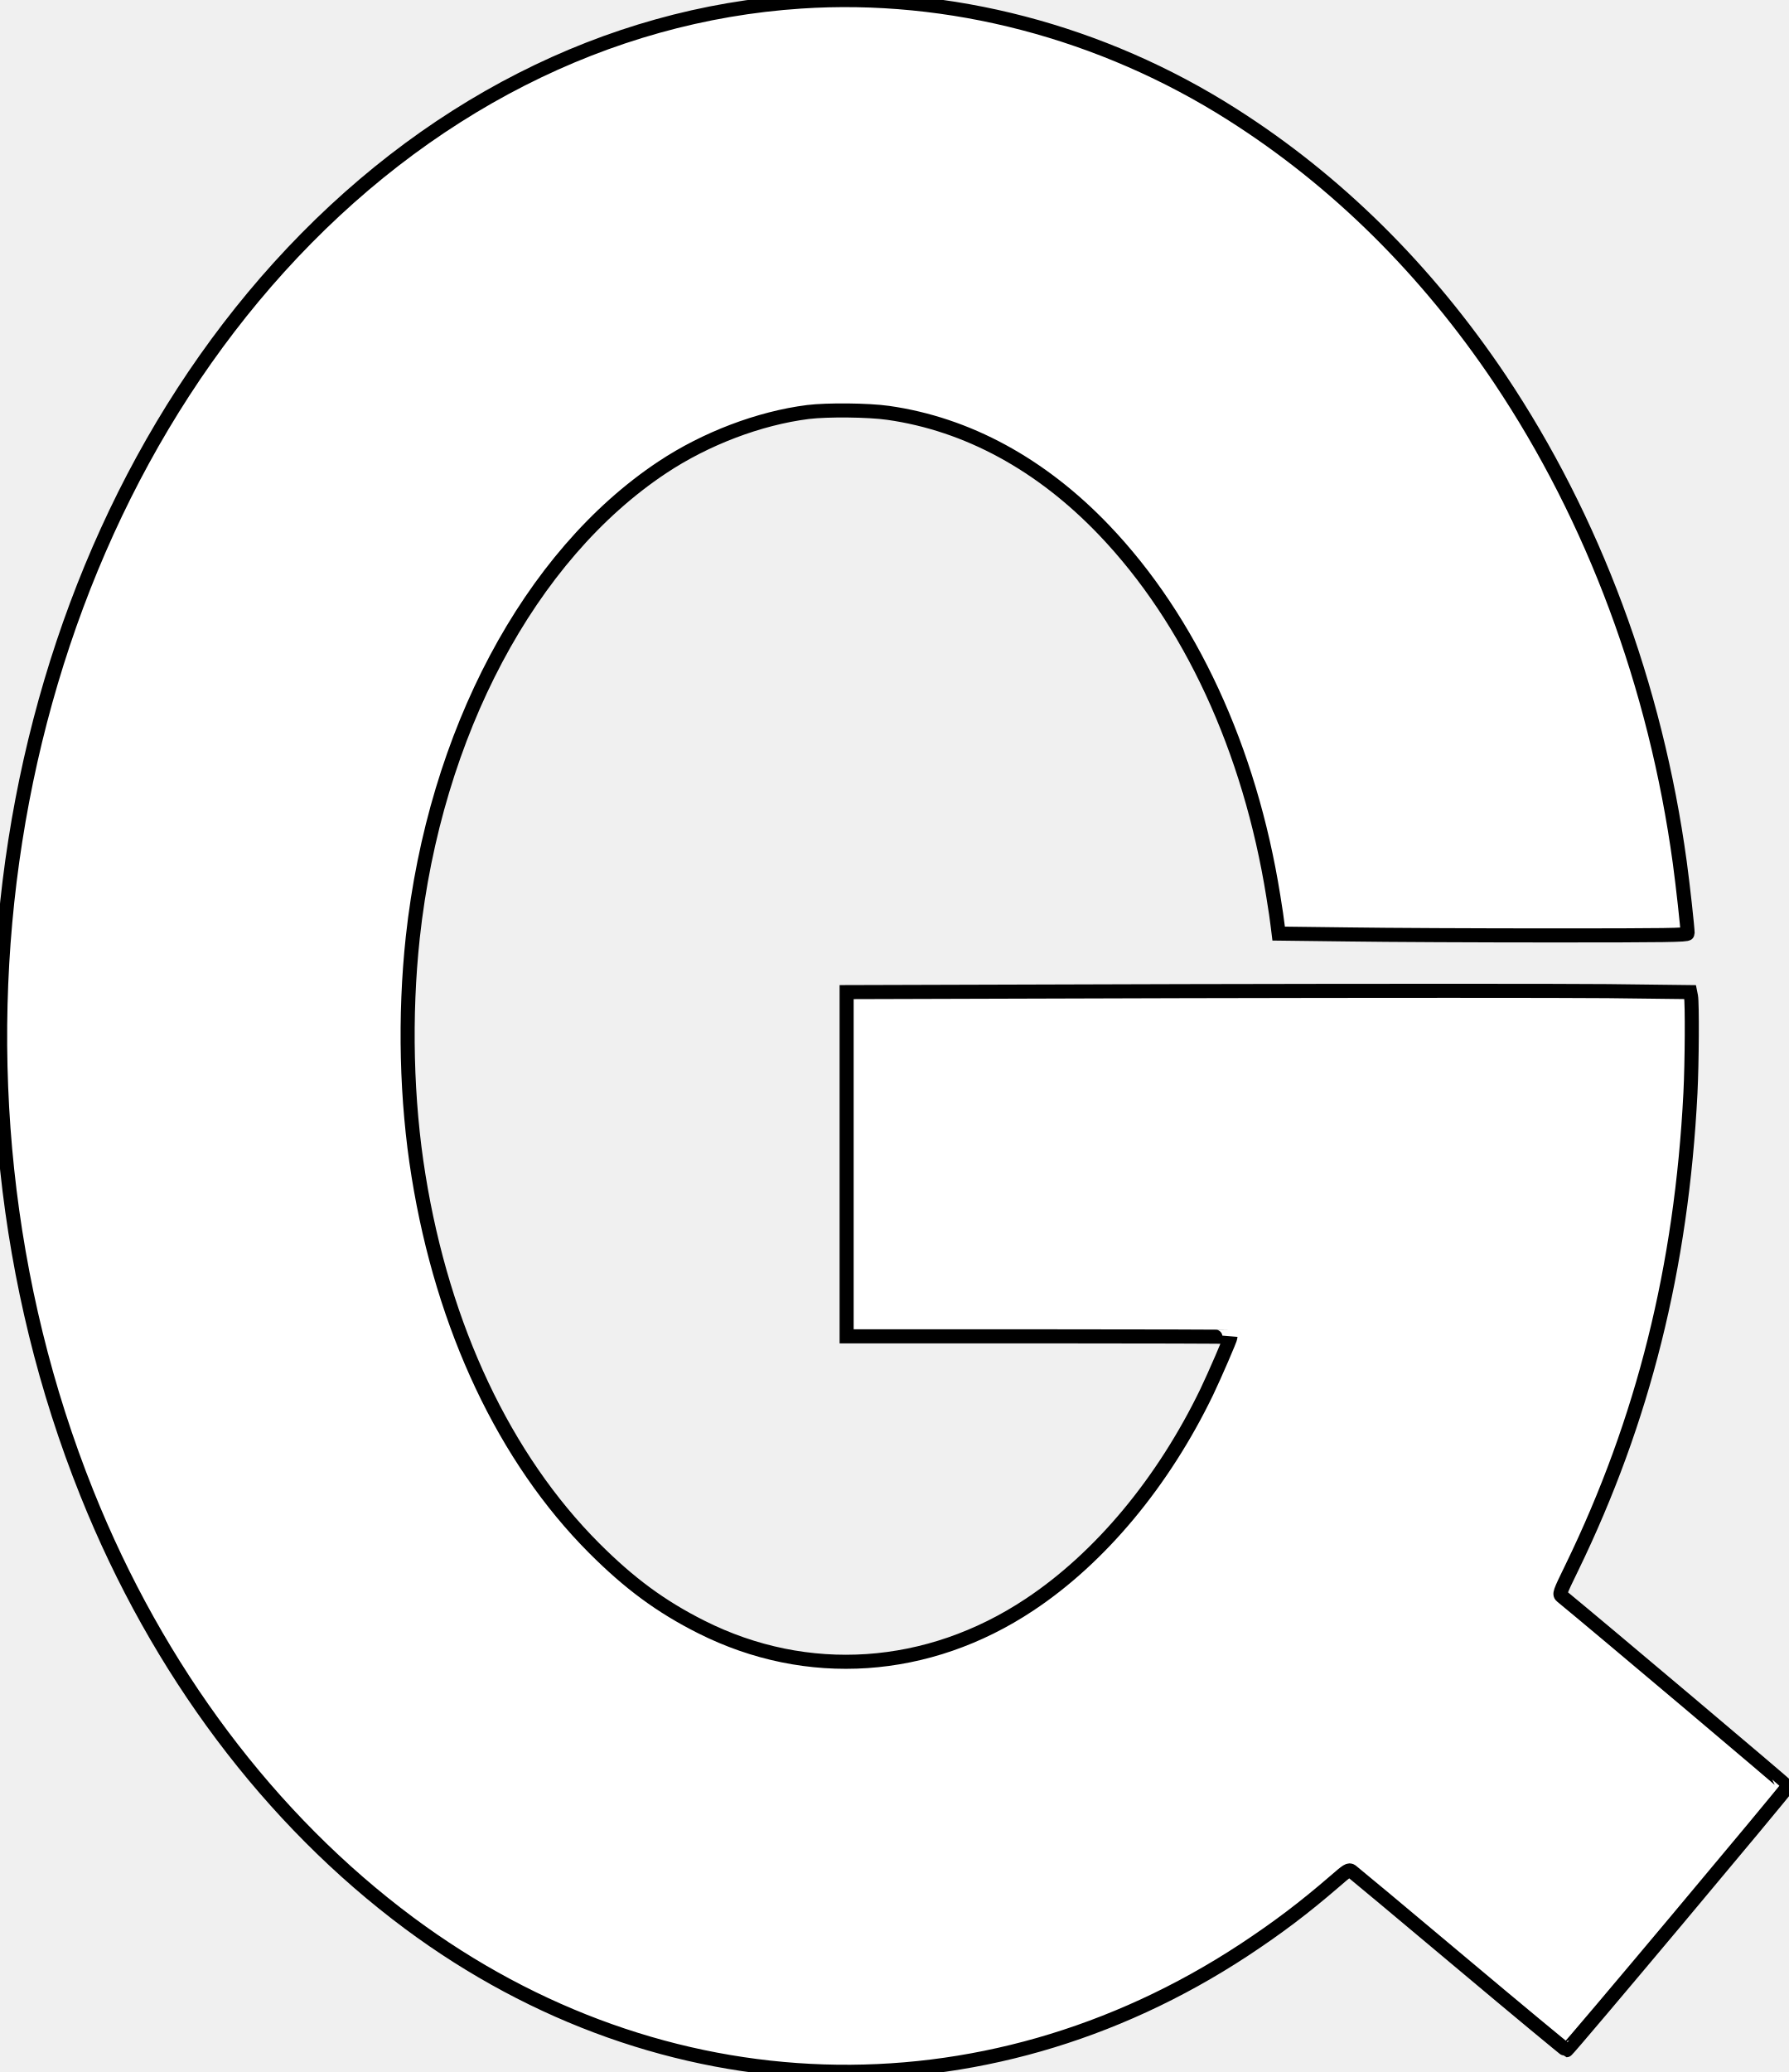
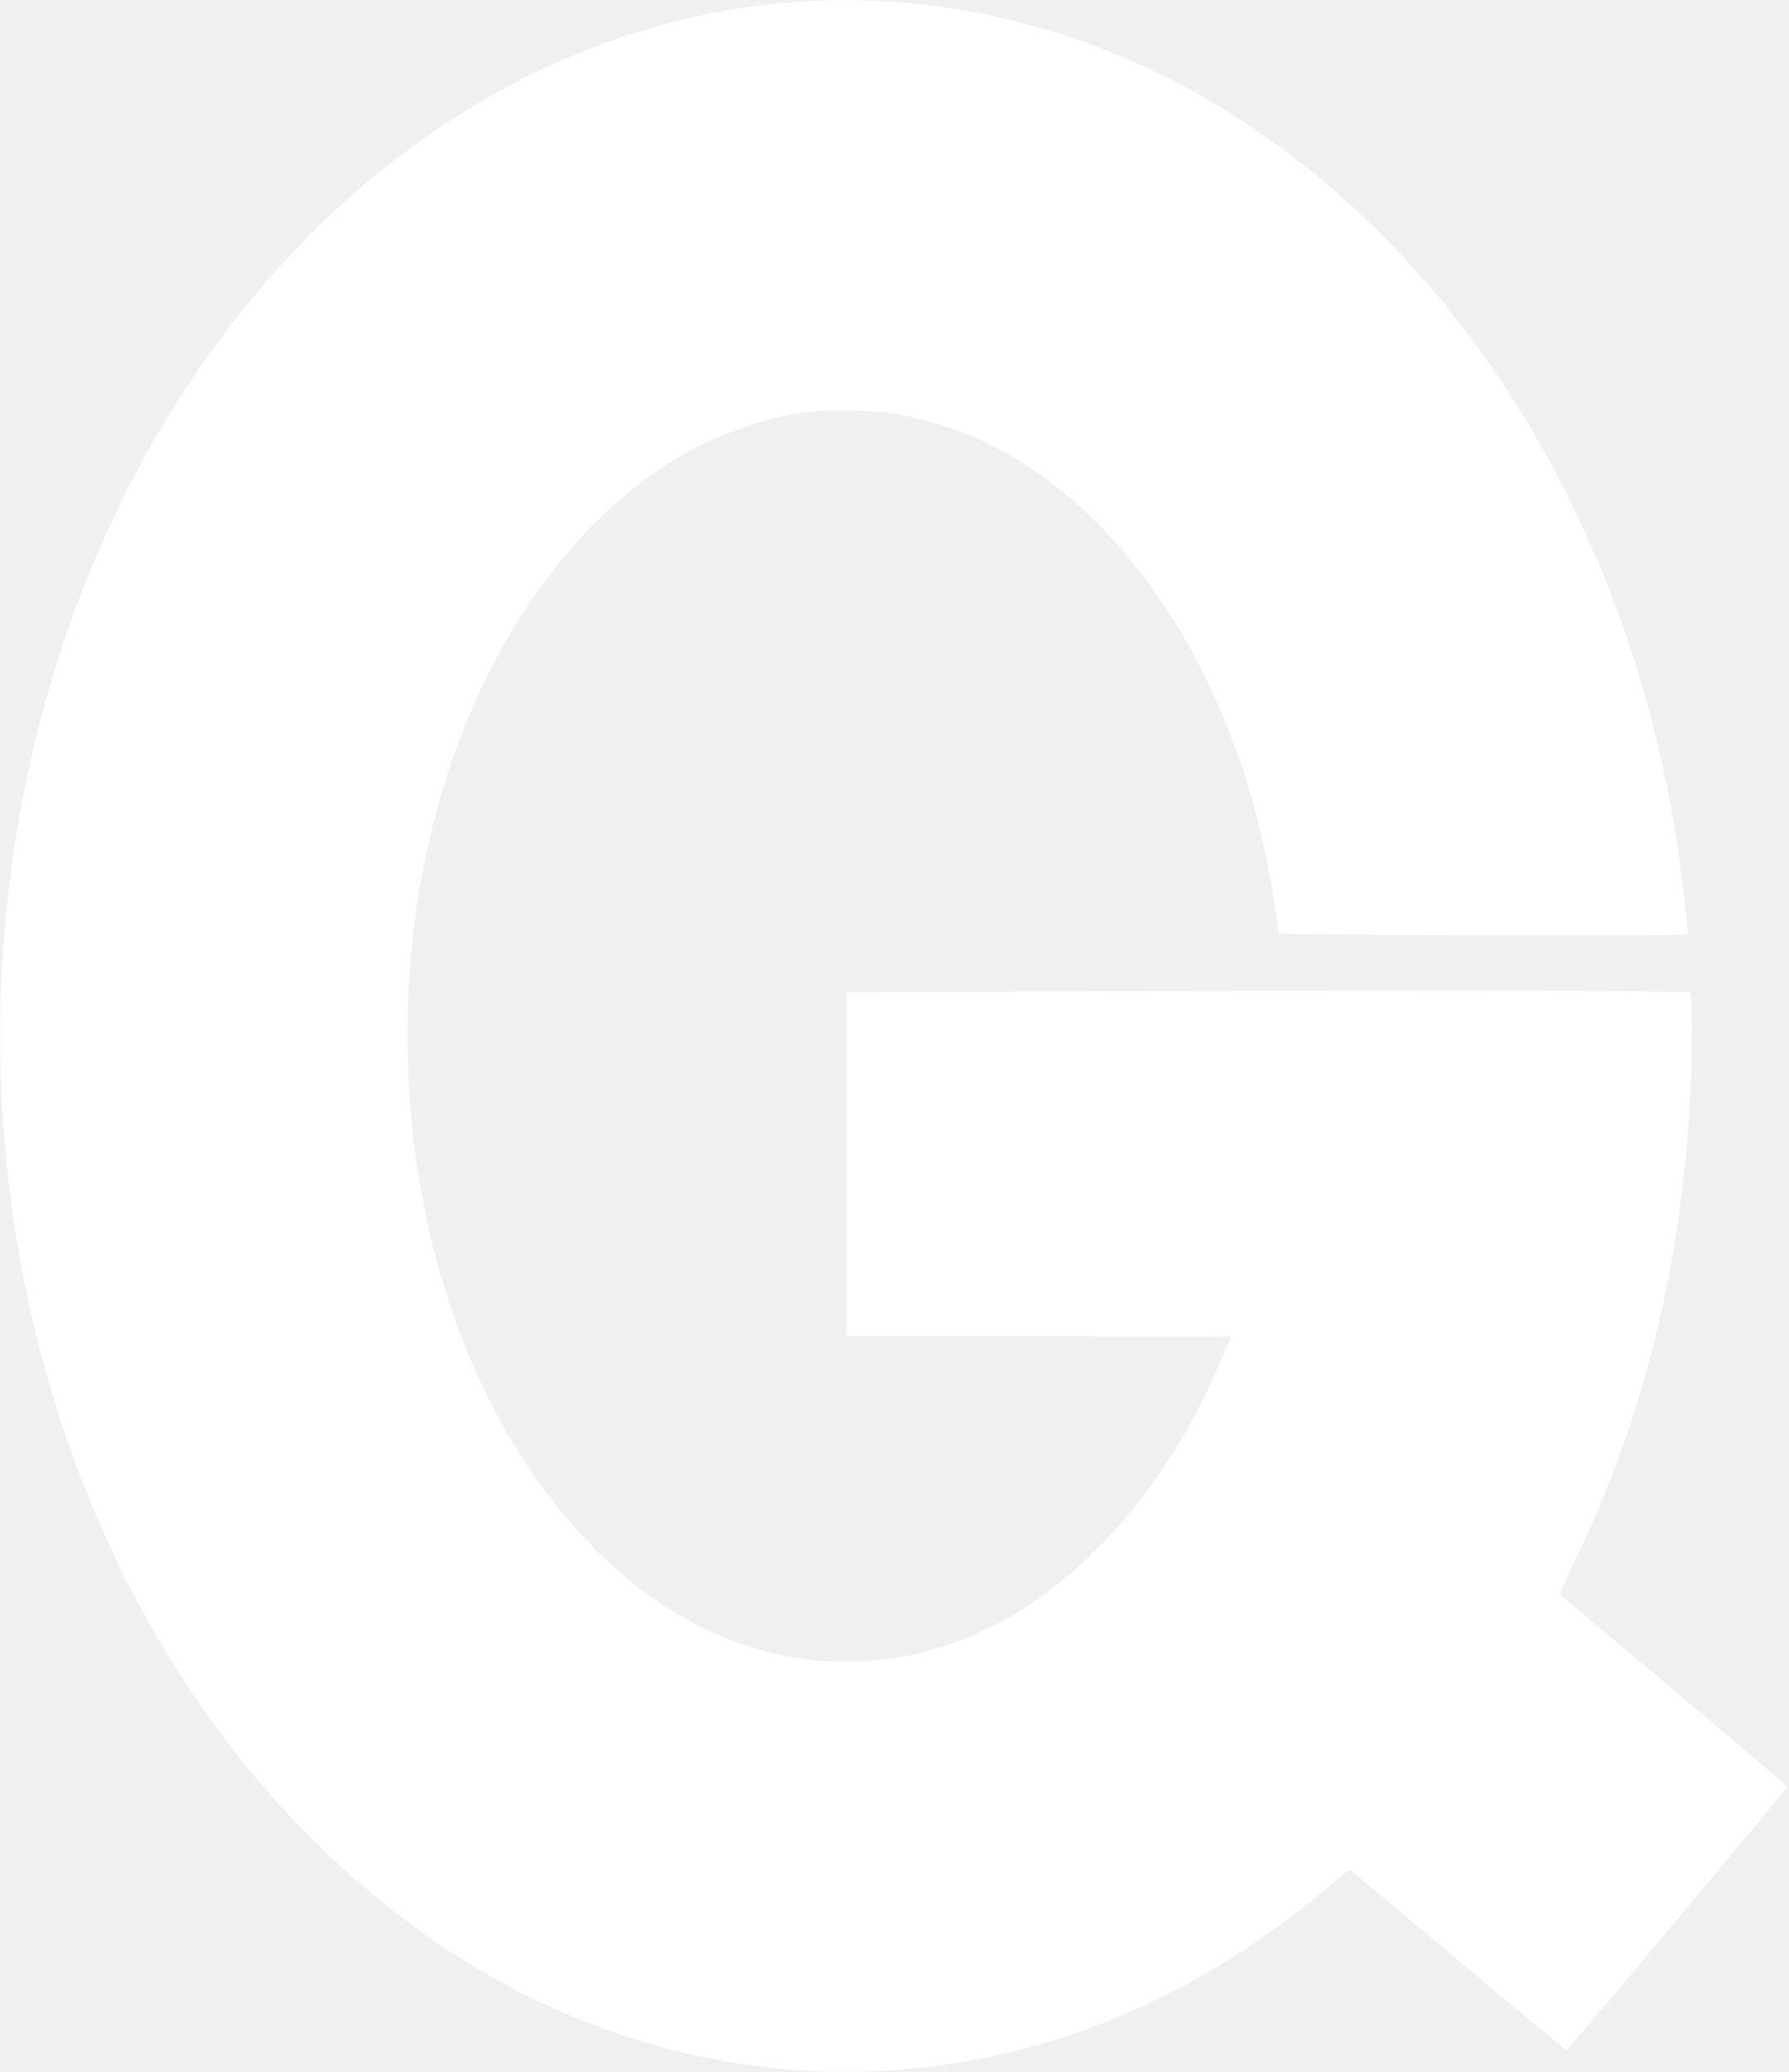
<svg xmlns="http://www.w3.org/2000/svg" version="1.0" width="1272pt" height="1473pt" viewBox="0 0 1272 1473" preserveAspectRatio="xMidYMid meet">
-   <g transform="translate(0,1473) scale(0.1,-0.1)" fill="#fff" stroke="#000" stroke-width="100">
+   <g transform="translate(0,1473) scale(0.1,-0.1)" fill="#fff" stroke="none">
    <path d="M5695 14719 c-1380 -91 -2685 -756 -3711 -1889 -1994 -2204 -2551 -5761 -1366 -8716 504 -1258 1302 -2320 2292 -3056 1800 -1337 4079 -1410 5935 -191 241 159 425 298 643 486 93 81 104 88 122 75 10 -7 357 -296 770 -643 413 -347 755 -630 759 -630 11 0 1571 1861 1571 1873 0 6 -1345 1141 -1604 1353 -20 17 -19 20 71 205 507 1044 780 2134 843 3374 11 215 13 640 4 687 l-6 30 -585 7 c-321 3 -1671 3 -2999 0 l-2414 -7 0 -1224 0 -1223 1365 0 c751 0 1365 -2 1365 -4 0 -13 -113 -274 -169 -391 -309 -640 -757 -1179 -1261 -1513 -721 -479 -1581 -537 -2334 -158 -288 145 -510 309 -761 560 -636 637 -1075 1567 -1249 2647 -87 536 -101 1136 -41 1694 158 1451 829 2715 1775 3343 307 204 688 349 1035 393 139 17 430 14 570 -6 563 -80 1089 -366 1536 -834 611 -639 1036 -1557 1203 -2602 14 -85 28 -179 31 -210 l7 -56 496 -6 c272 -4 927 -7 1454 -7 801 0 958 2 958 14 0 39 -34 345 -56 506 -172 1257 -613 2440 -1278 3434 -522 778 -1163 1412 -1905 1883 -925 588 -2012 872 -3066 802z" />
  </g>
</svg>
